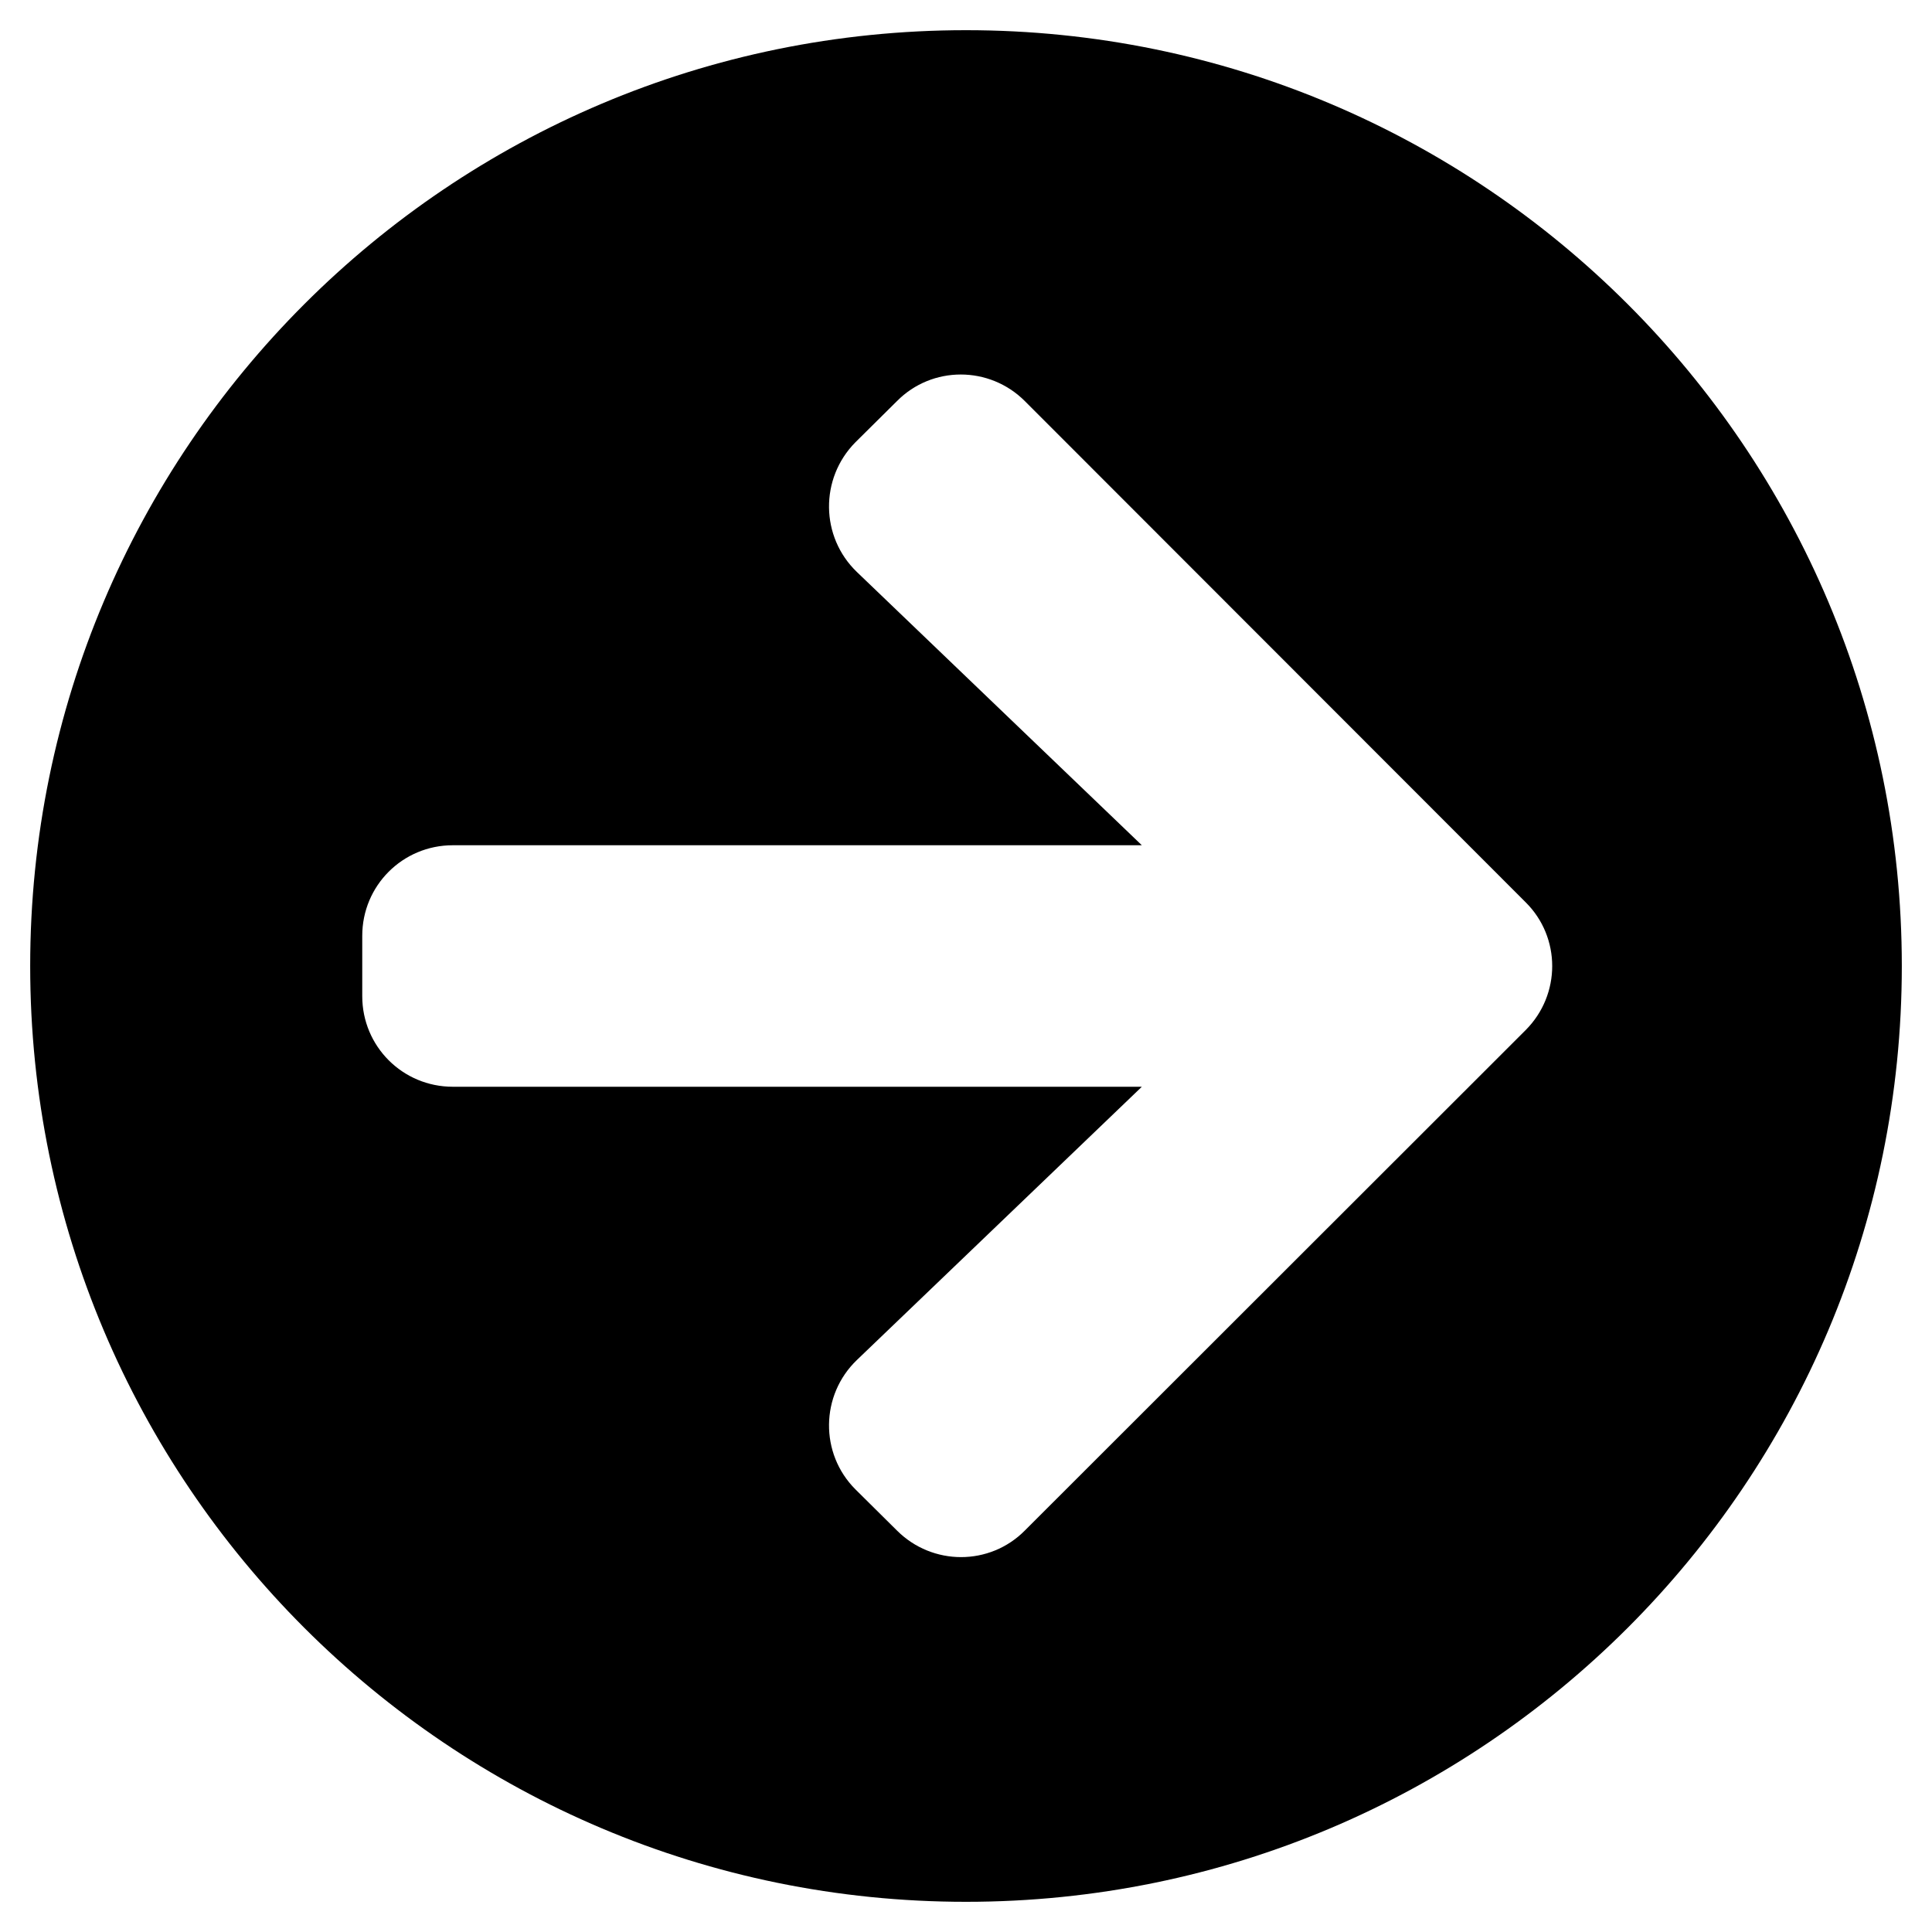
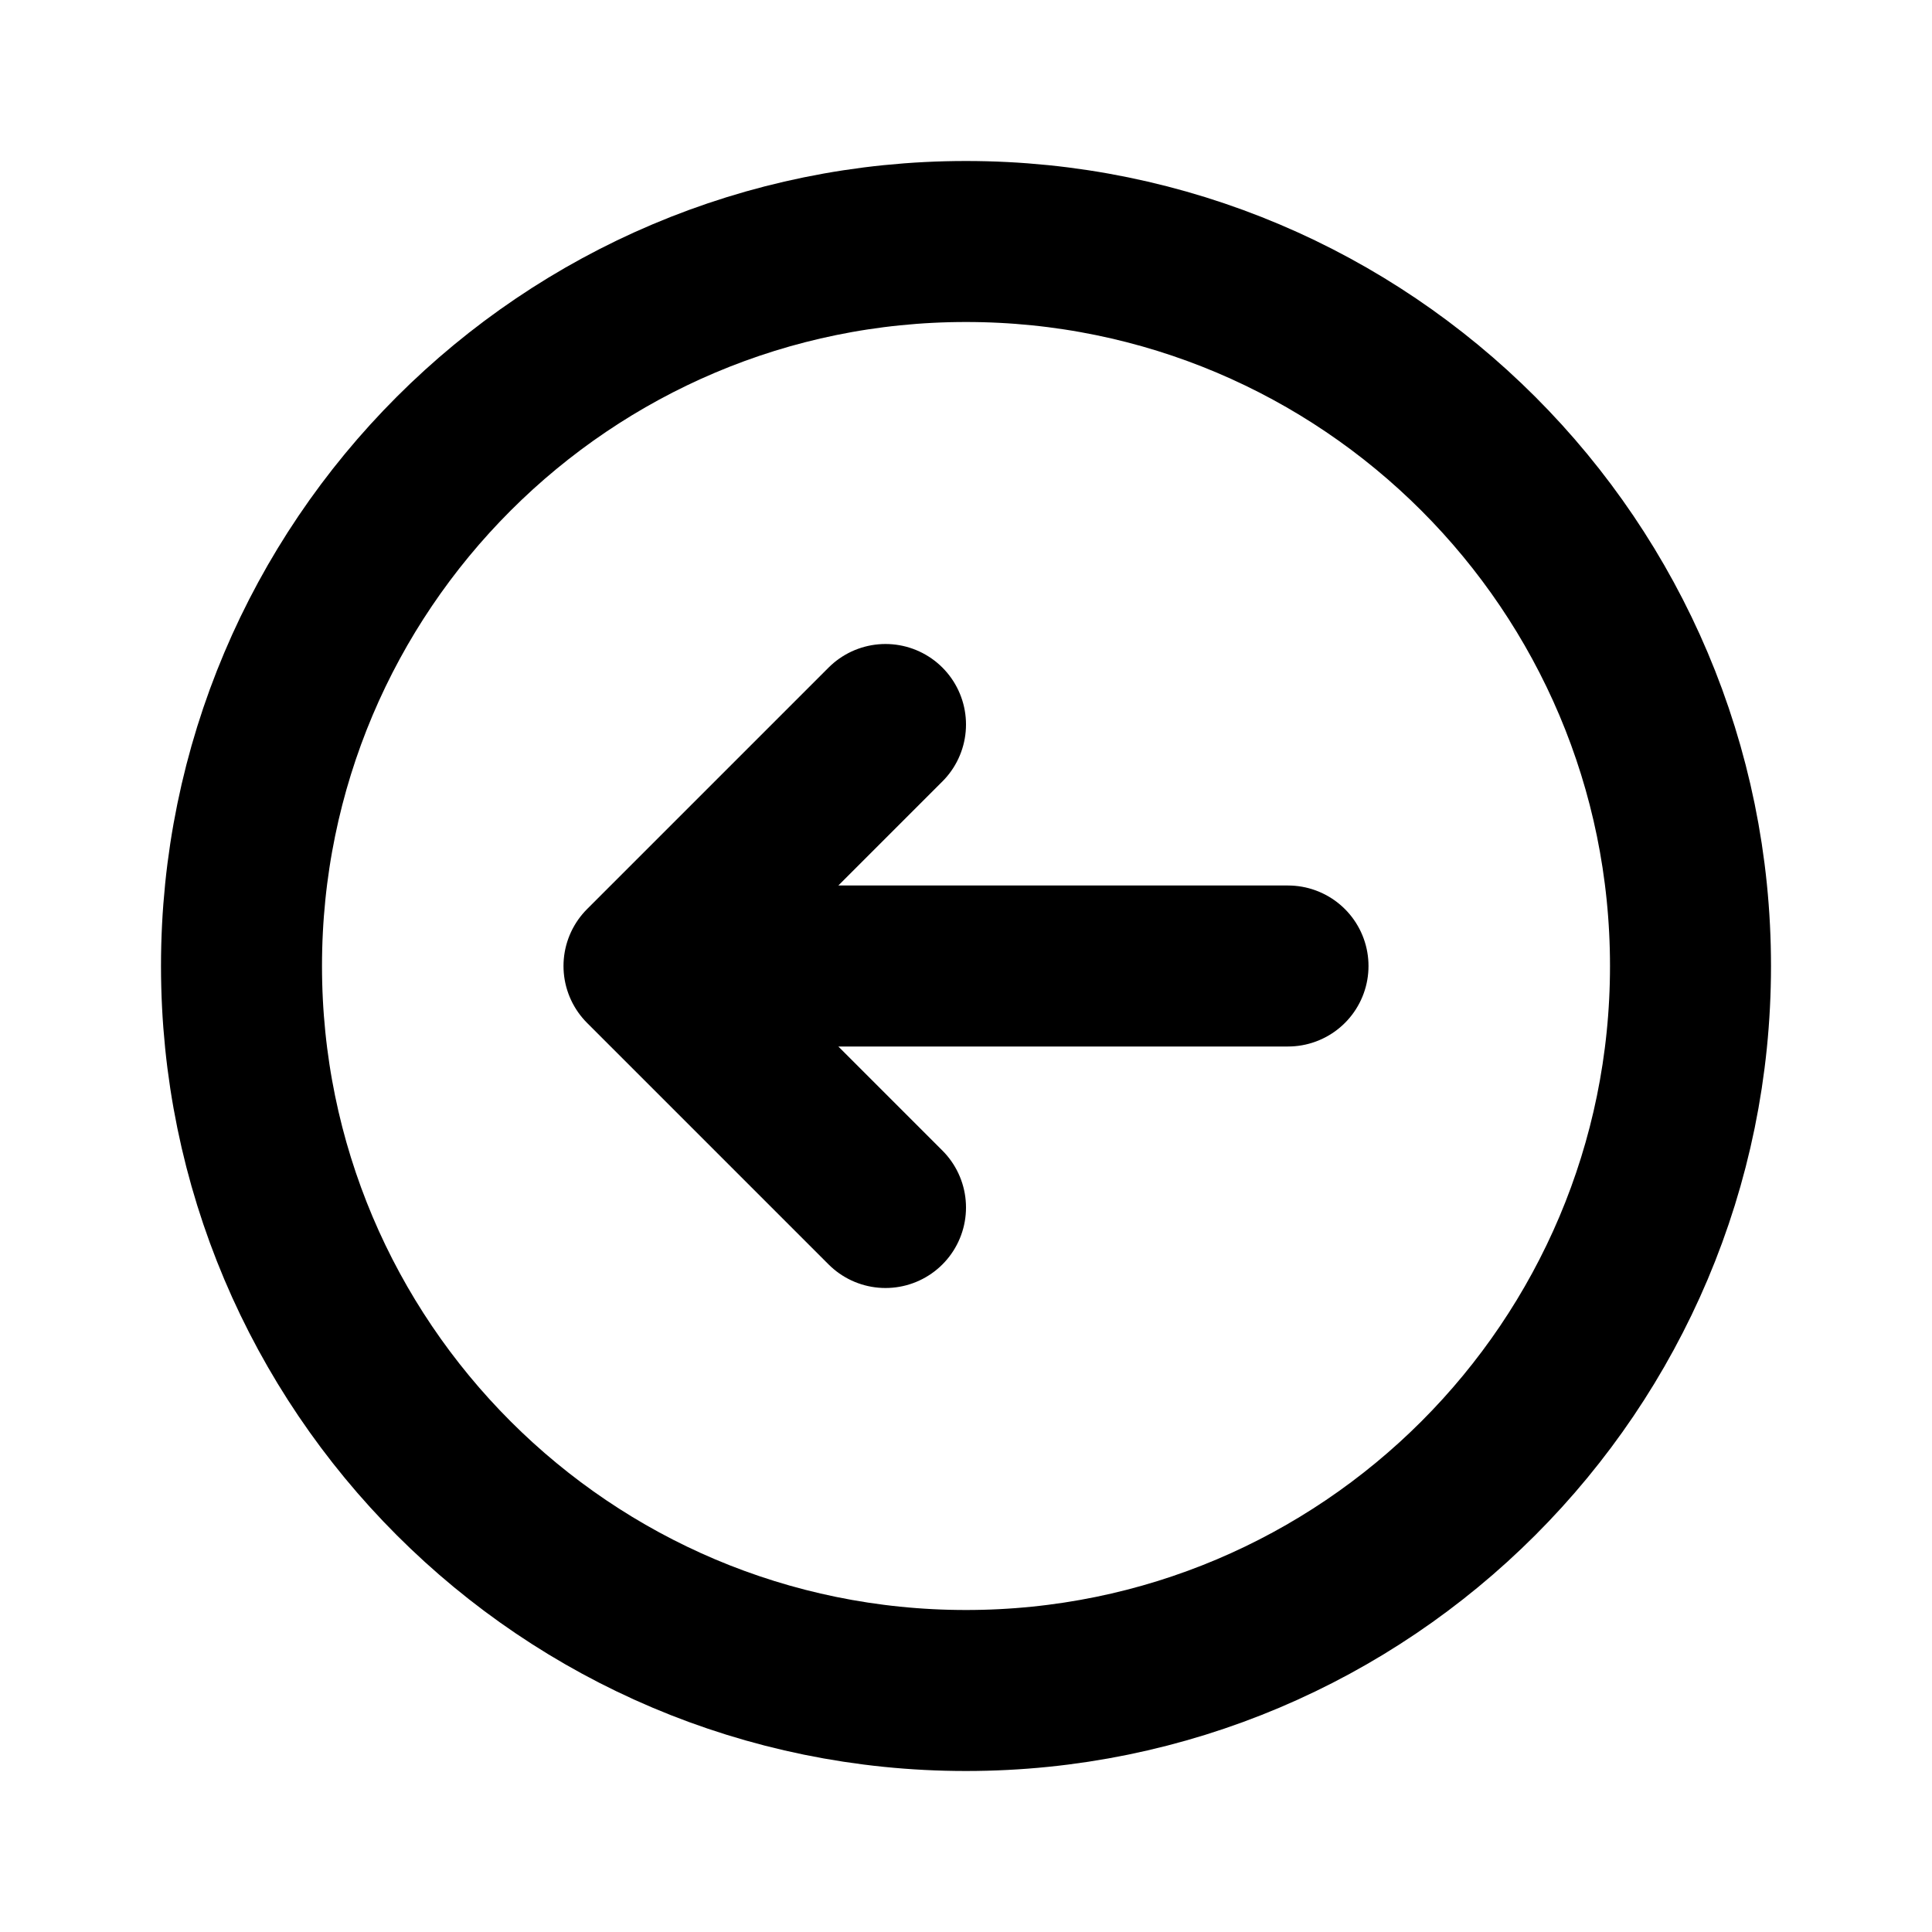
- <svg xmlns="http://www.w3.org/2000/svg" aria-hidden="true" focusable="false" data-prefix="fas" data-icon="arrow-circle-right" class="svg-inline--fa fa-arrow-circle-right fa-w-16" role="img" viewBox="0 0 512 512">
-   <path fill="currentColor" d="M256 8c137 0 248 111 248 248S393 504 256 504 8 393 8 256 119 8 256 8zm-28.9 143.6l75.5 72.4H120c-13.3 0-24 10.7-24 24v16c0 13.3 10.7 24 24 24h182.6l-75.5 72.4c-9.7 9.3-9.9 24.8-.4 34.3l11 10.9c9.4 9.4 24.6 9.4 33.9 0L404.3 273c9.4-9.4 9.4-24.6 0-33.9L271.6 106.3c-9.4-9.4-24.6-9.4-33.9 0l-11 10.9c-9.5 9.6-9.3 25.1.4 34.4z" />
+ <svg xmlns="http://www.w3.org/2000/svg" fill="none" viewBox="0 0 24 24" stroke="currentColor" stroke-width="2">
+   <path stroke-linecap="round" stroke-linejoin="round" d="M11 15l-3-3m0 0l3-3m-3 3h8M3 12a9 9 0 1118 0 9 9 0 01-18 0z" />
</svg>
